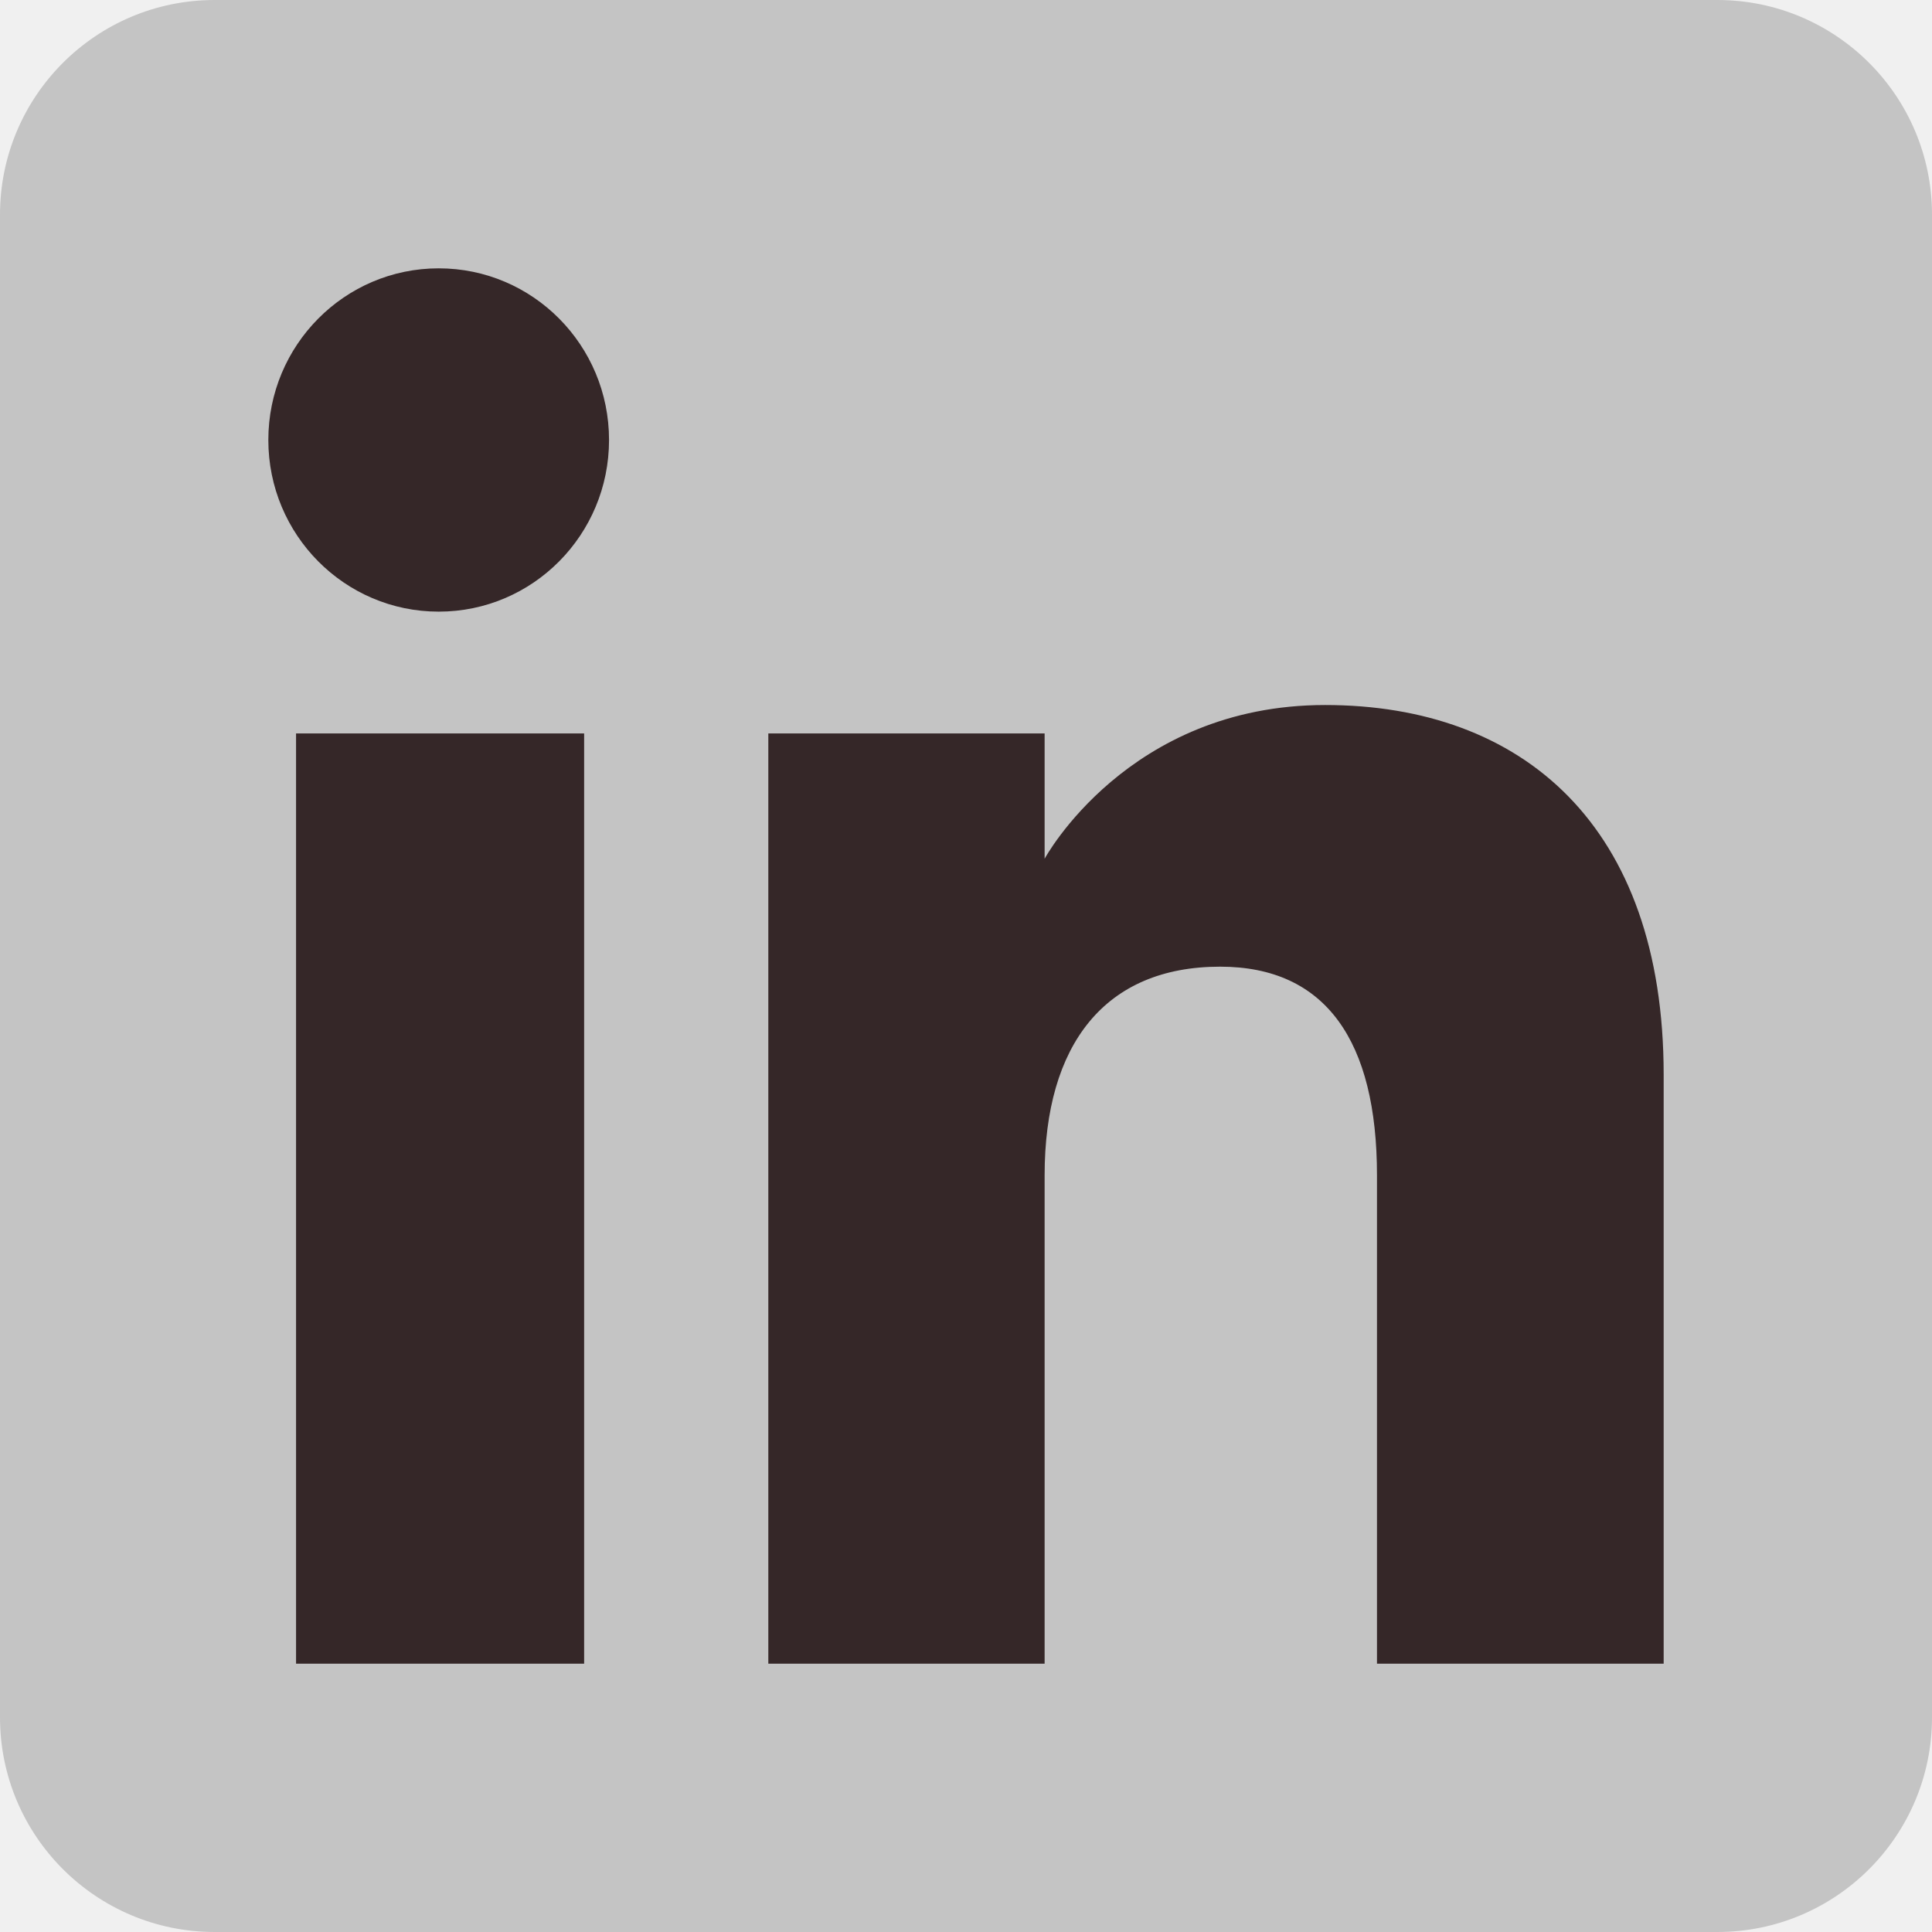
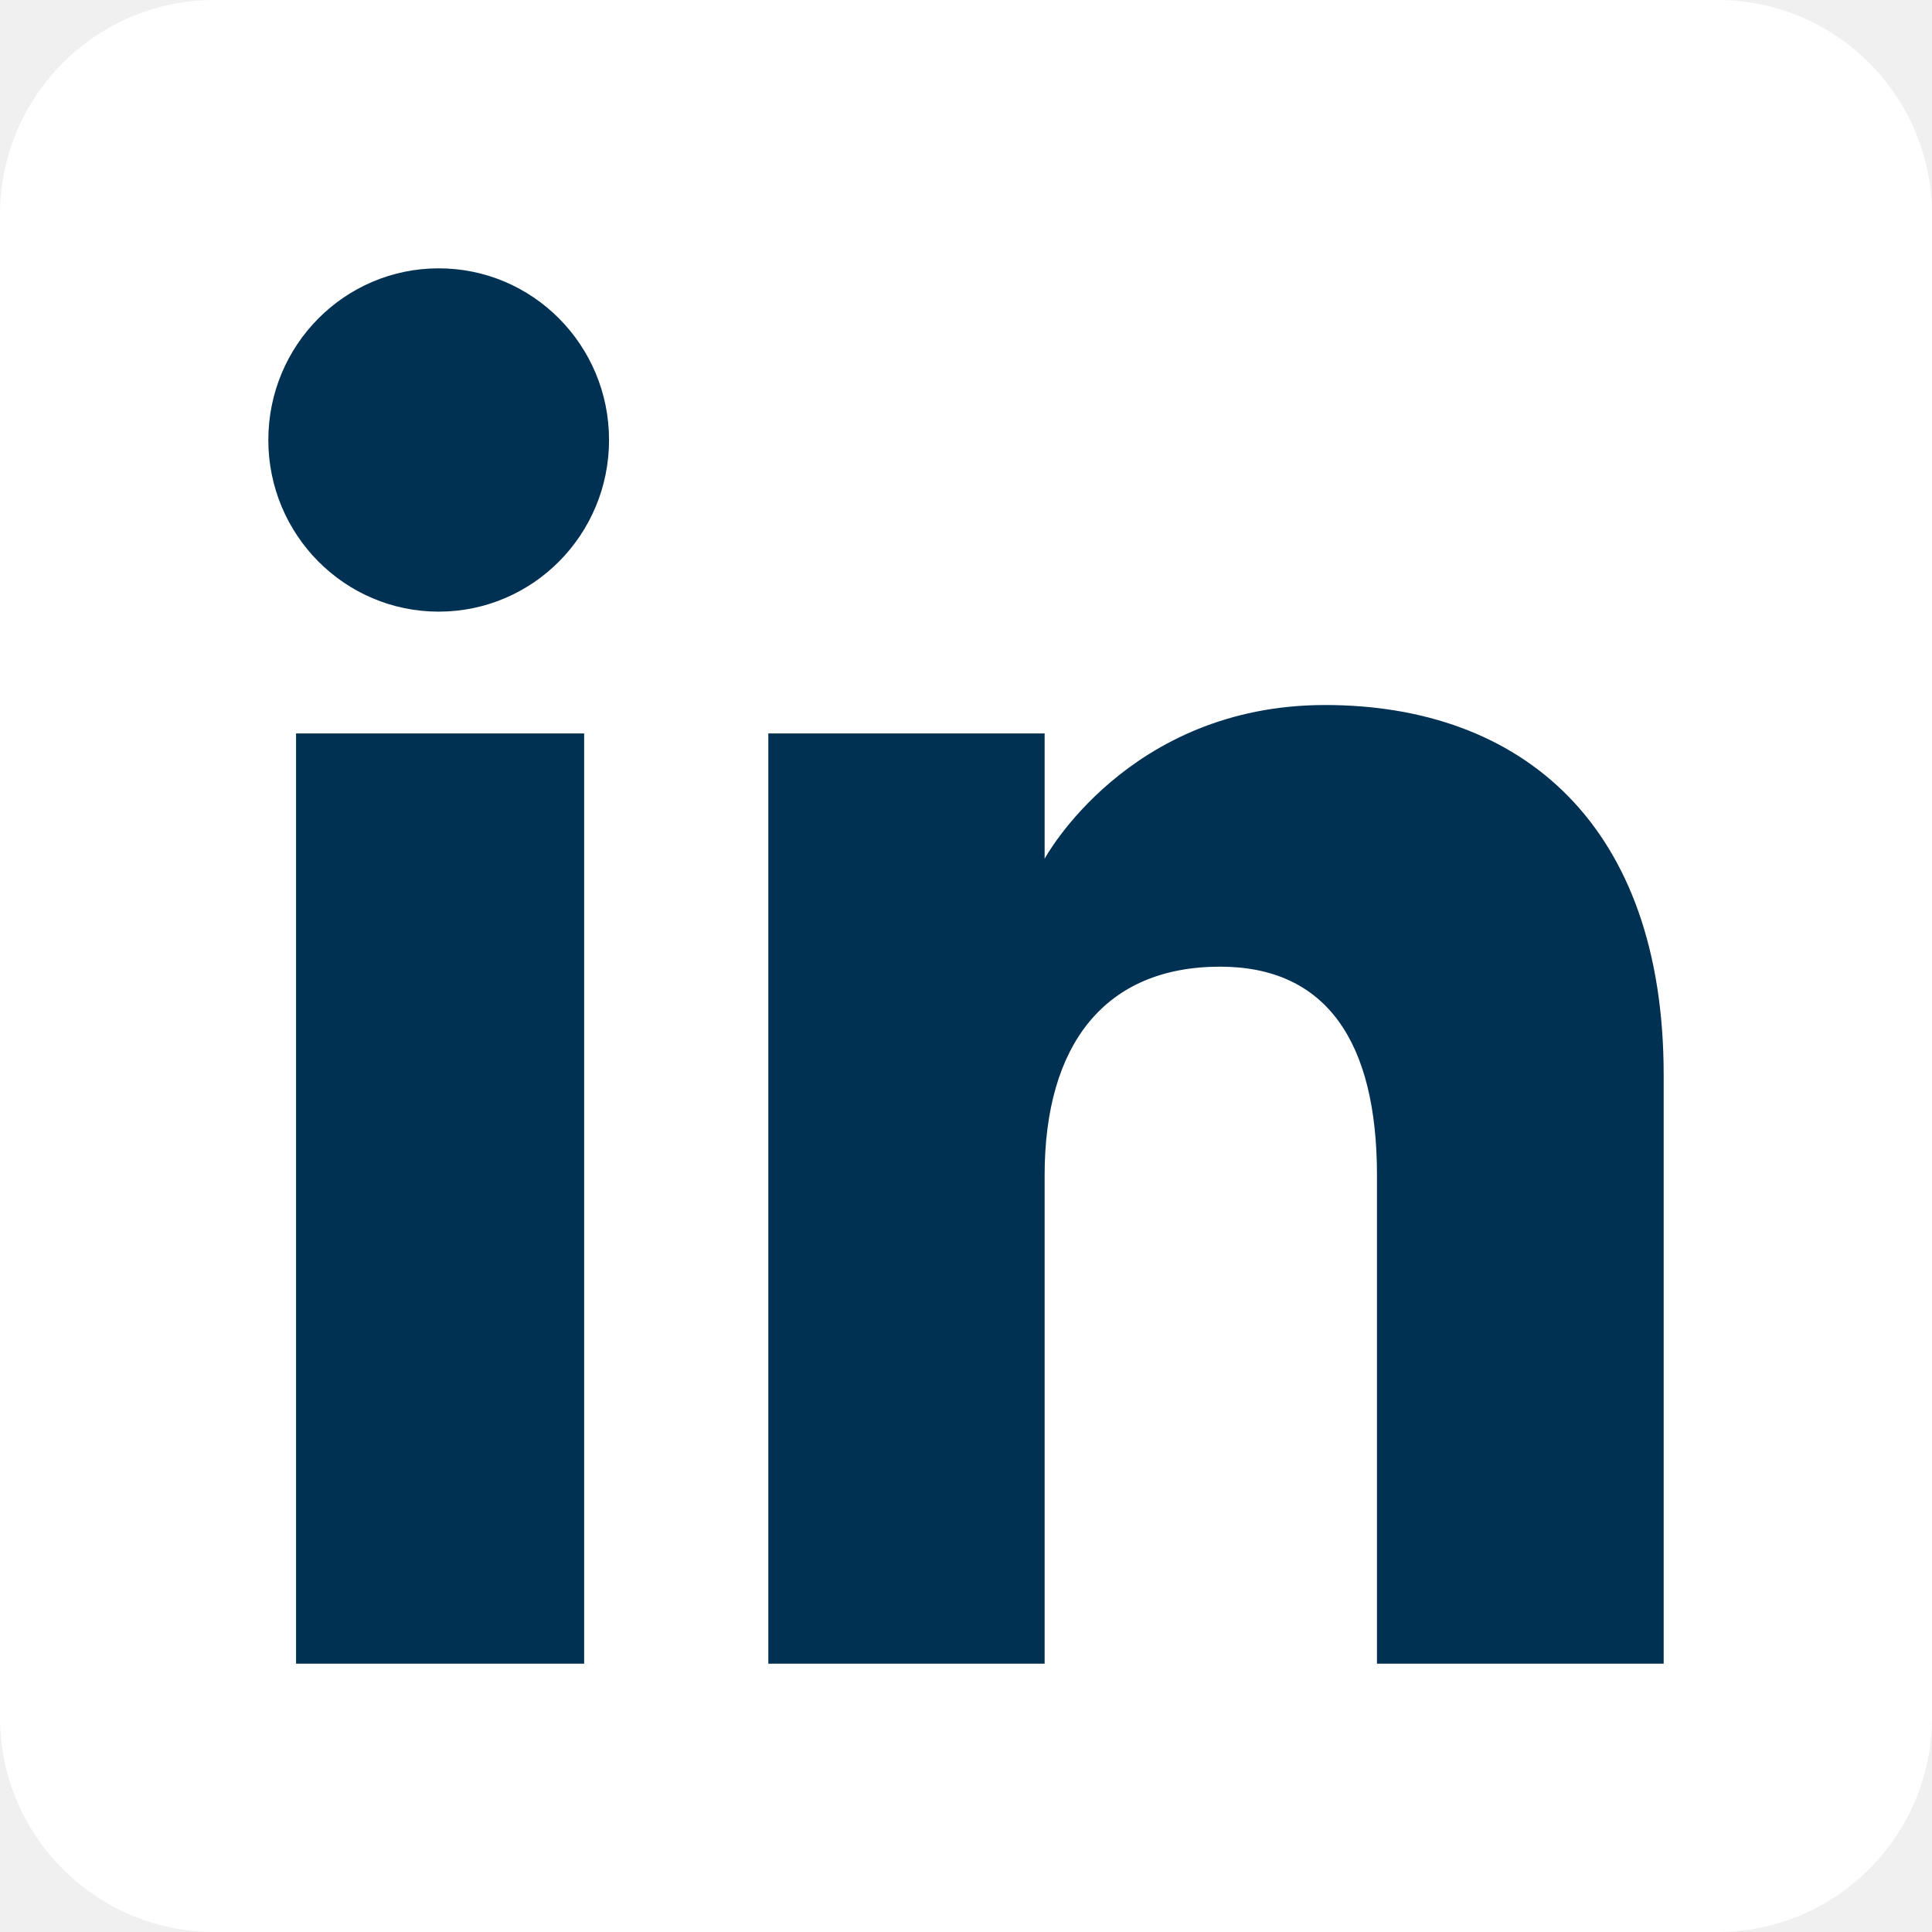
<svg xmlns="http://www.w3.org/2000/svg" width="72" height="72" viewBox="0 0 72 72" fill="none">
-   <path fill-rule="evenodd" clip-rule="evenodd" d="M8 72H64C68.418 72 72 68.418 72 64V8C72 3.582 68.418 0 64 0H8C3.582 0 0 3.582 0 8V64C0 68.418 3.582 72 8 72Z" fill="#C4C4C4" />
-   <path fill-rule="evenodd" clip-rule="evenodd" d="M62 62H51.316V43.802C51.316 38.813 49.42 36.025 45.471 36.025C41.175 36.025 38.93 38.926 38.93 43.802V62H28.633V27.333H38.93V32.003C38.93 32.003 42.026 26.274 49.383 26.274C56.736 26.274 62 30.765 62 40.051V62ZM16.349 22.794C12.842 22.794 10 19.93 10 16.397C10 12.864 12.842 10 16.349 10C19.857 10 22.697 12.864 22.697 16.397C22.697 19.93 19.857 22.794 16.349 22.794ZM11.033 62H21.769V27.333H11.033V62Z" fill="#352728" />
+   <path fill-rule="evenodd" clip-rule="evenodd" d="M8 72H64C68.418 72 72 68.418 72 64V8C72 3.582 68.418 0 64 0H8C3.582 0 0 3.582 0 8V64C0 68.418 3.582 72 8 72Z" fill="#FFF" />
+   <path fill-rule="evenodd" clip-rule="evenodd" d="M62 62H51.316V43.802C51.316 38.813 49.42 36.025 45.471 36.025C41.175 36.025 38.93 38.926 38.93 43.802V62H28.633V27.333H38.93V32.003C38.93 32.003 42.026 26.274 49.383 26.274C56.736 26.274 62 30.765 62 40.051V62ZM16.349 22.794C12.842 22.794 10 19.93 10 16.397C10 12.864 12.842 10 16.349 10C19.857 10 22.697 12.864 22.697 16.397C22.697 19.93 19.857 22.794 16.349 22.794ZM11.033 62H21.769V27.333H11.033V62Z" fill="#003052" />
</svg>
